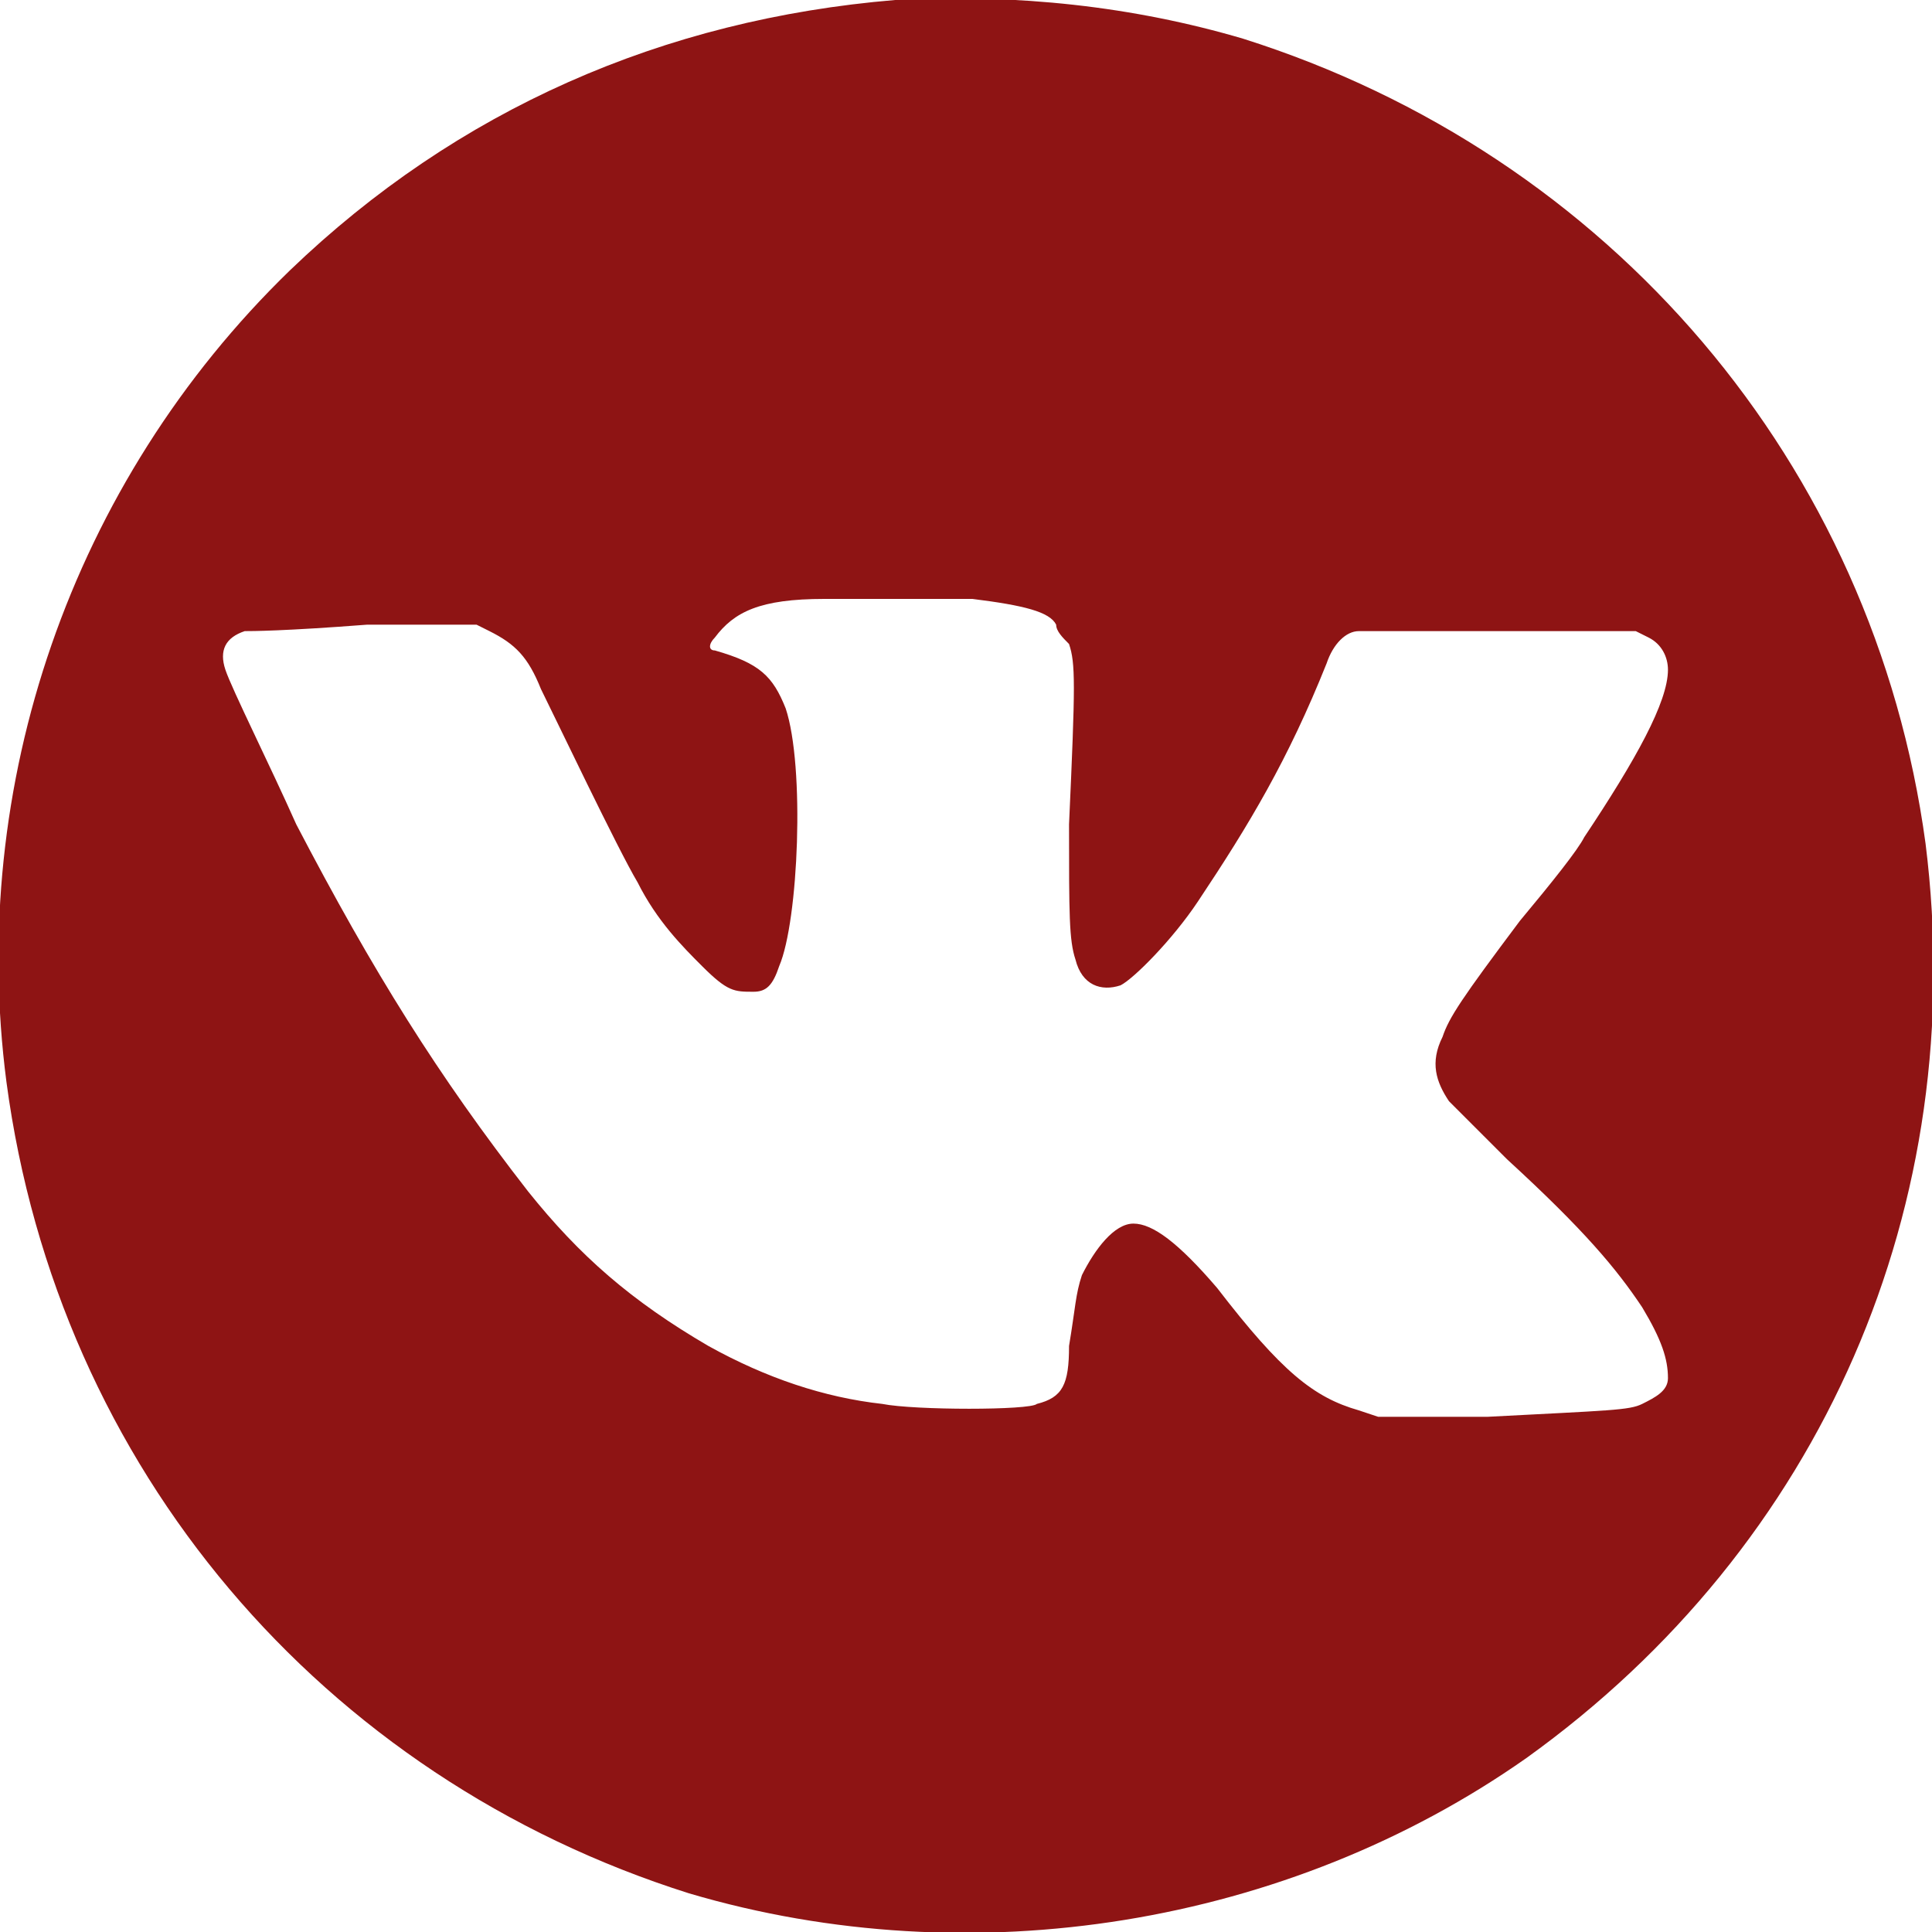
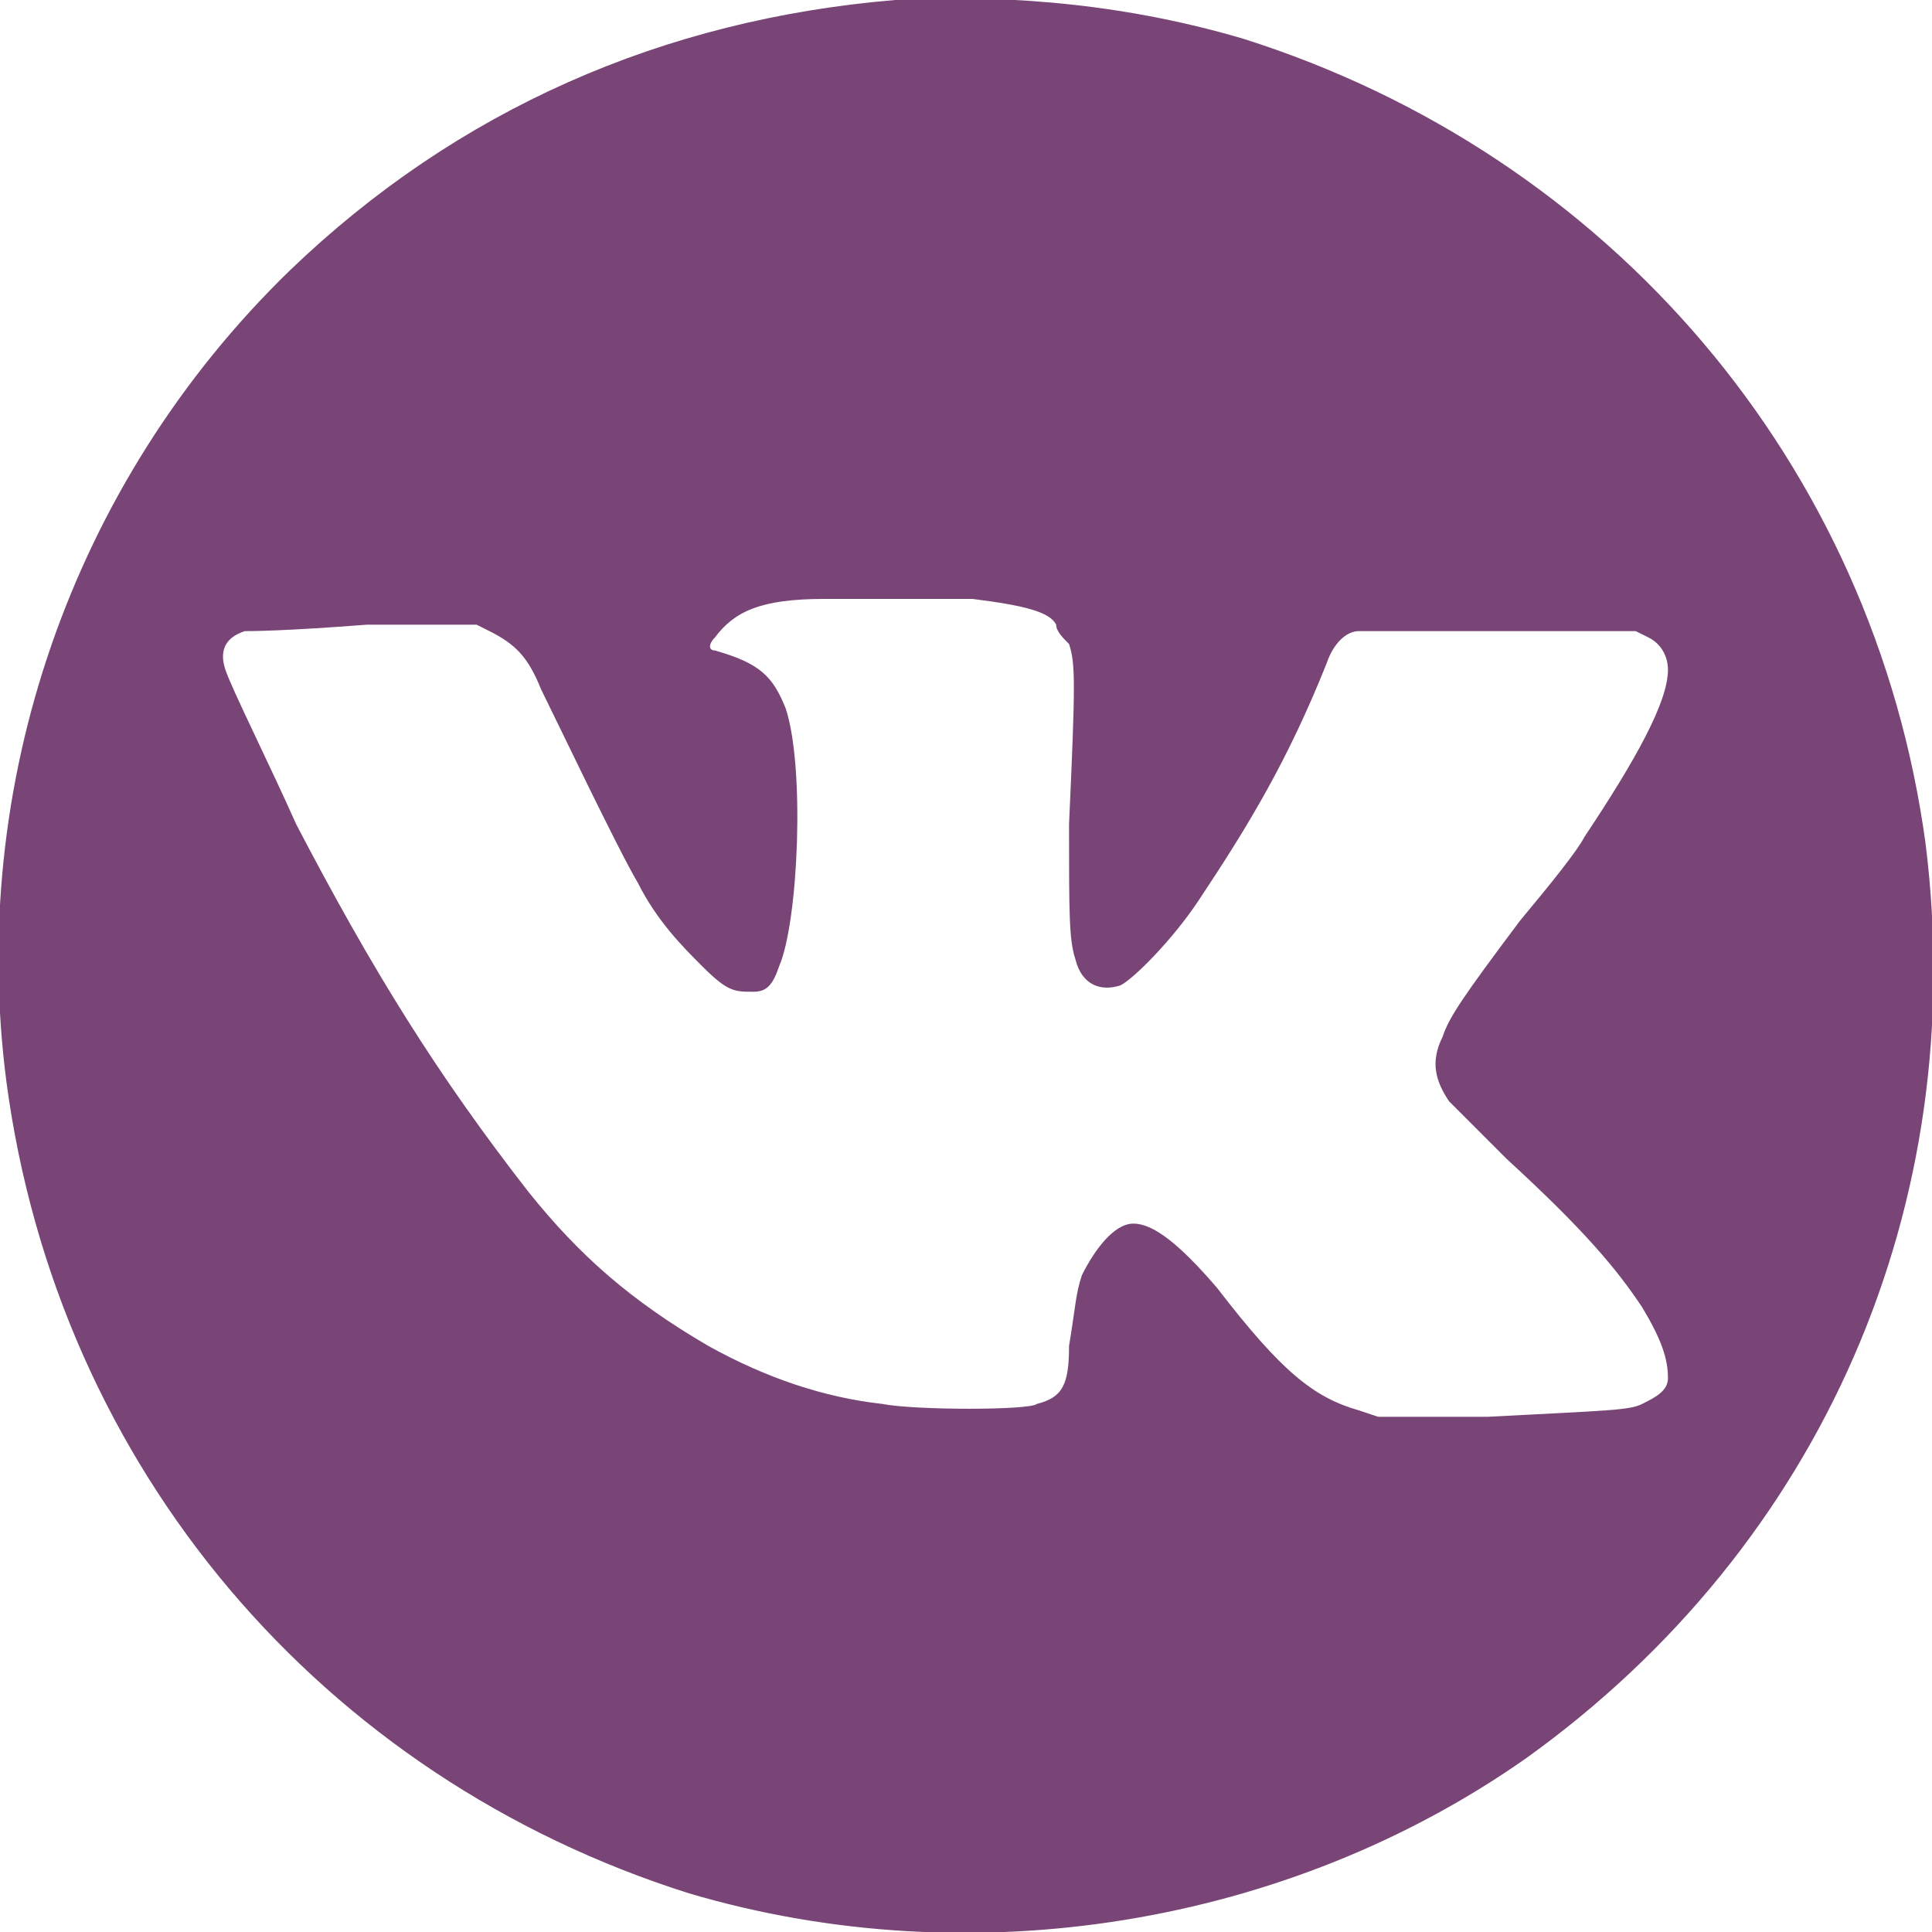
<svg xmlns="http://www.w3.org/2000/svg" version="1.1" id="Layer_1" x="0px" y="0px" viewBox="0 0 30 30" style="enable-background:new 0 0 30 30;" xml:space="preserve">
  <style type="text/css">
- 	.st0{fill:#8E1414;}
+ 	.st0{fill:#794577;}
</style>
  <path class="st0" d="M13.9,0c-3.6,0.3-6.8,1.7-9.4,4.2c-3.4,3.3-5,8-4.4,12.6c0.8,6,4.9,10.8,10.6,12.6c4.4,1.3,9.3,0.5,13-2.1  c4.6-3.3,6.9-8.6,6.2-14.2C29.1,7.2,25,2.4,19.3,0.6C17.6,0.1,15.8-0.1,13.9,0L13.9,0z M15.1,9.3c0.8,0.1,1.2,0.2,1.3,0.4  c0,0.1,0.1,0.2,0.2,0.3c0.1,0.3,0.1,0.6,0,2.8c0,1.4,0,1.8,0.1,2.1c0.1,0.4,0.4,0.5,0.7,0.4c0.2-0.1,0.8-0.7,1.2-1.3  c0.8-1.2,1.4-2.2,2-3.7c0.1-0.3,0.3-0.5,0.5-0.5c0.1,0,1,0,2.2,0h2.1l0.2,0.1c0.2,0.1,0.3,0.3,0.3,0.5c0,0.5-0.5,1.4-1.3,2.6  c-0.1,0.2-0.5,0.7-1,1.3c-0.9,1.2-1.1,1.5-1.2,1.8c-0.2,0.4-0.1,0.7,0.1,1c0.1,0.1,0.5,0.5,0.9,0.9c1.2,1.1,1.7,1.7,2.1,2.3  c0.3,0.5,0.4,0.8,0.4,1.1c0,0.2-0.2,0.3-0.4,0.4c-0.2,0.1-0.5,0.1-2.4,0.2h-1.7l-0.3-0.1c-0.7-0.2-1.2-0.6-2.2-1.9  c-0.6-0.7-1-1-1.3-1s-0.6,0.4-0.8,0.8c-0.1,0.3-0.1,0.5-0.2,1.1c0,0.6-0.1,0.8-0.5,0.9c-0.1,0.1-1.9,0.1-2.4,0  c-0.9-0.1-1.8-0.4-2.7-0.9c-1.2-0.7-2-1.4-2.8-2.4c-1.4-1.8-2.4-3.4-3.6-5.7c-0.4-0.9-1-2.1-1.1-2.4c-0.1-0.3,0-0.5,0.3-0.6  c0.1,0,0.6,0,1.9-0.1h1.7l0.2,0.1C8,10,8.2,10.2,8.4,10.7c0.2,0.4,1.2,2.5,1.5,3c0.3,0.6,0.7,1,1,1.3c0.4,0.4,0.5,0.4,0.8,0.4  c0.2,0,0.3-0.1,0.4-0.4c0.3-0.7,0.4-3.1,0.1-4c-0.2-0.5-0.4-0.7-1.1-0.9c-0.1,0-0.1-0.1,0-0.2c0.3-0.4,0.7-0.6,1.7-0.6  C13.2,9.3,14.7,9.3,15.1,9.3L15.1,9.3z" />
</svg>
